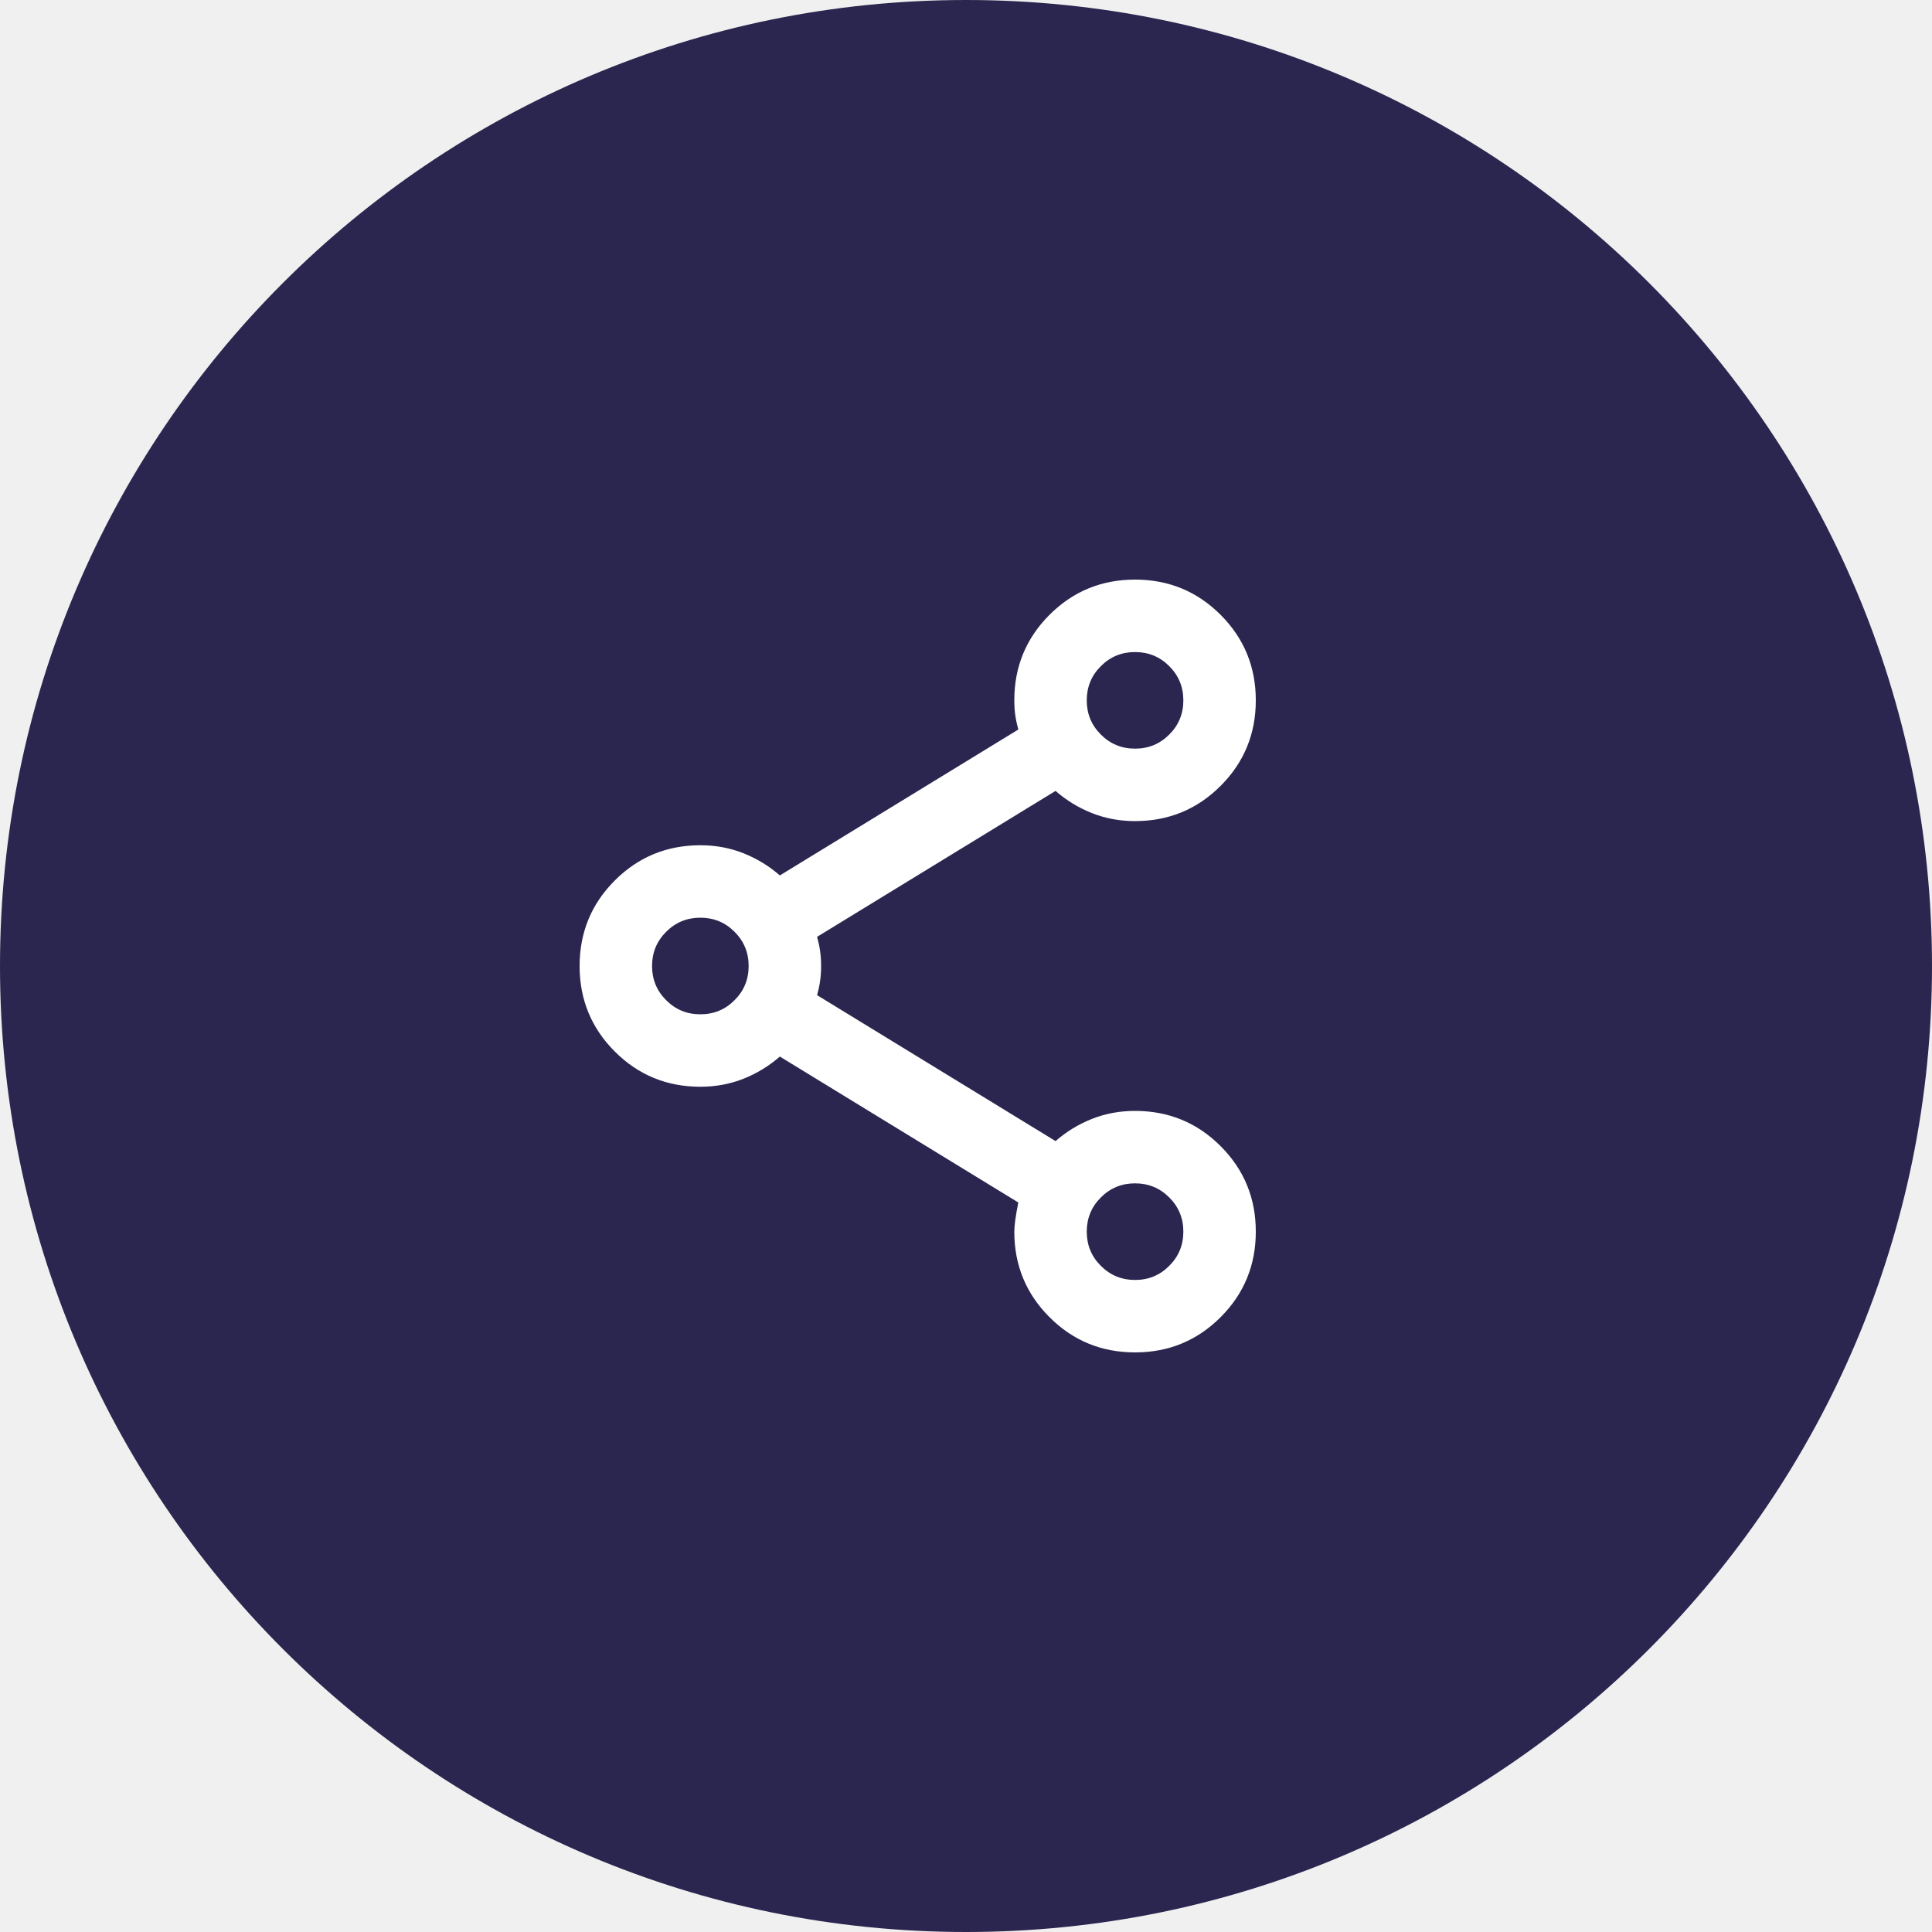
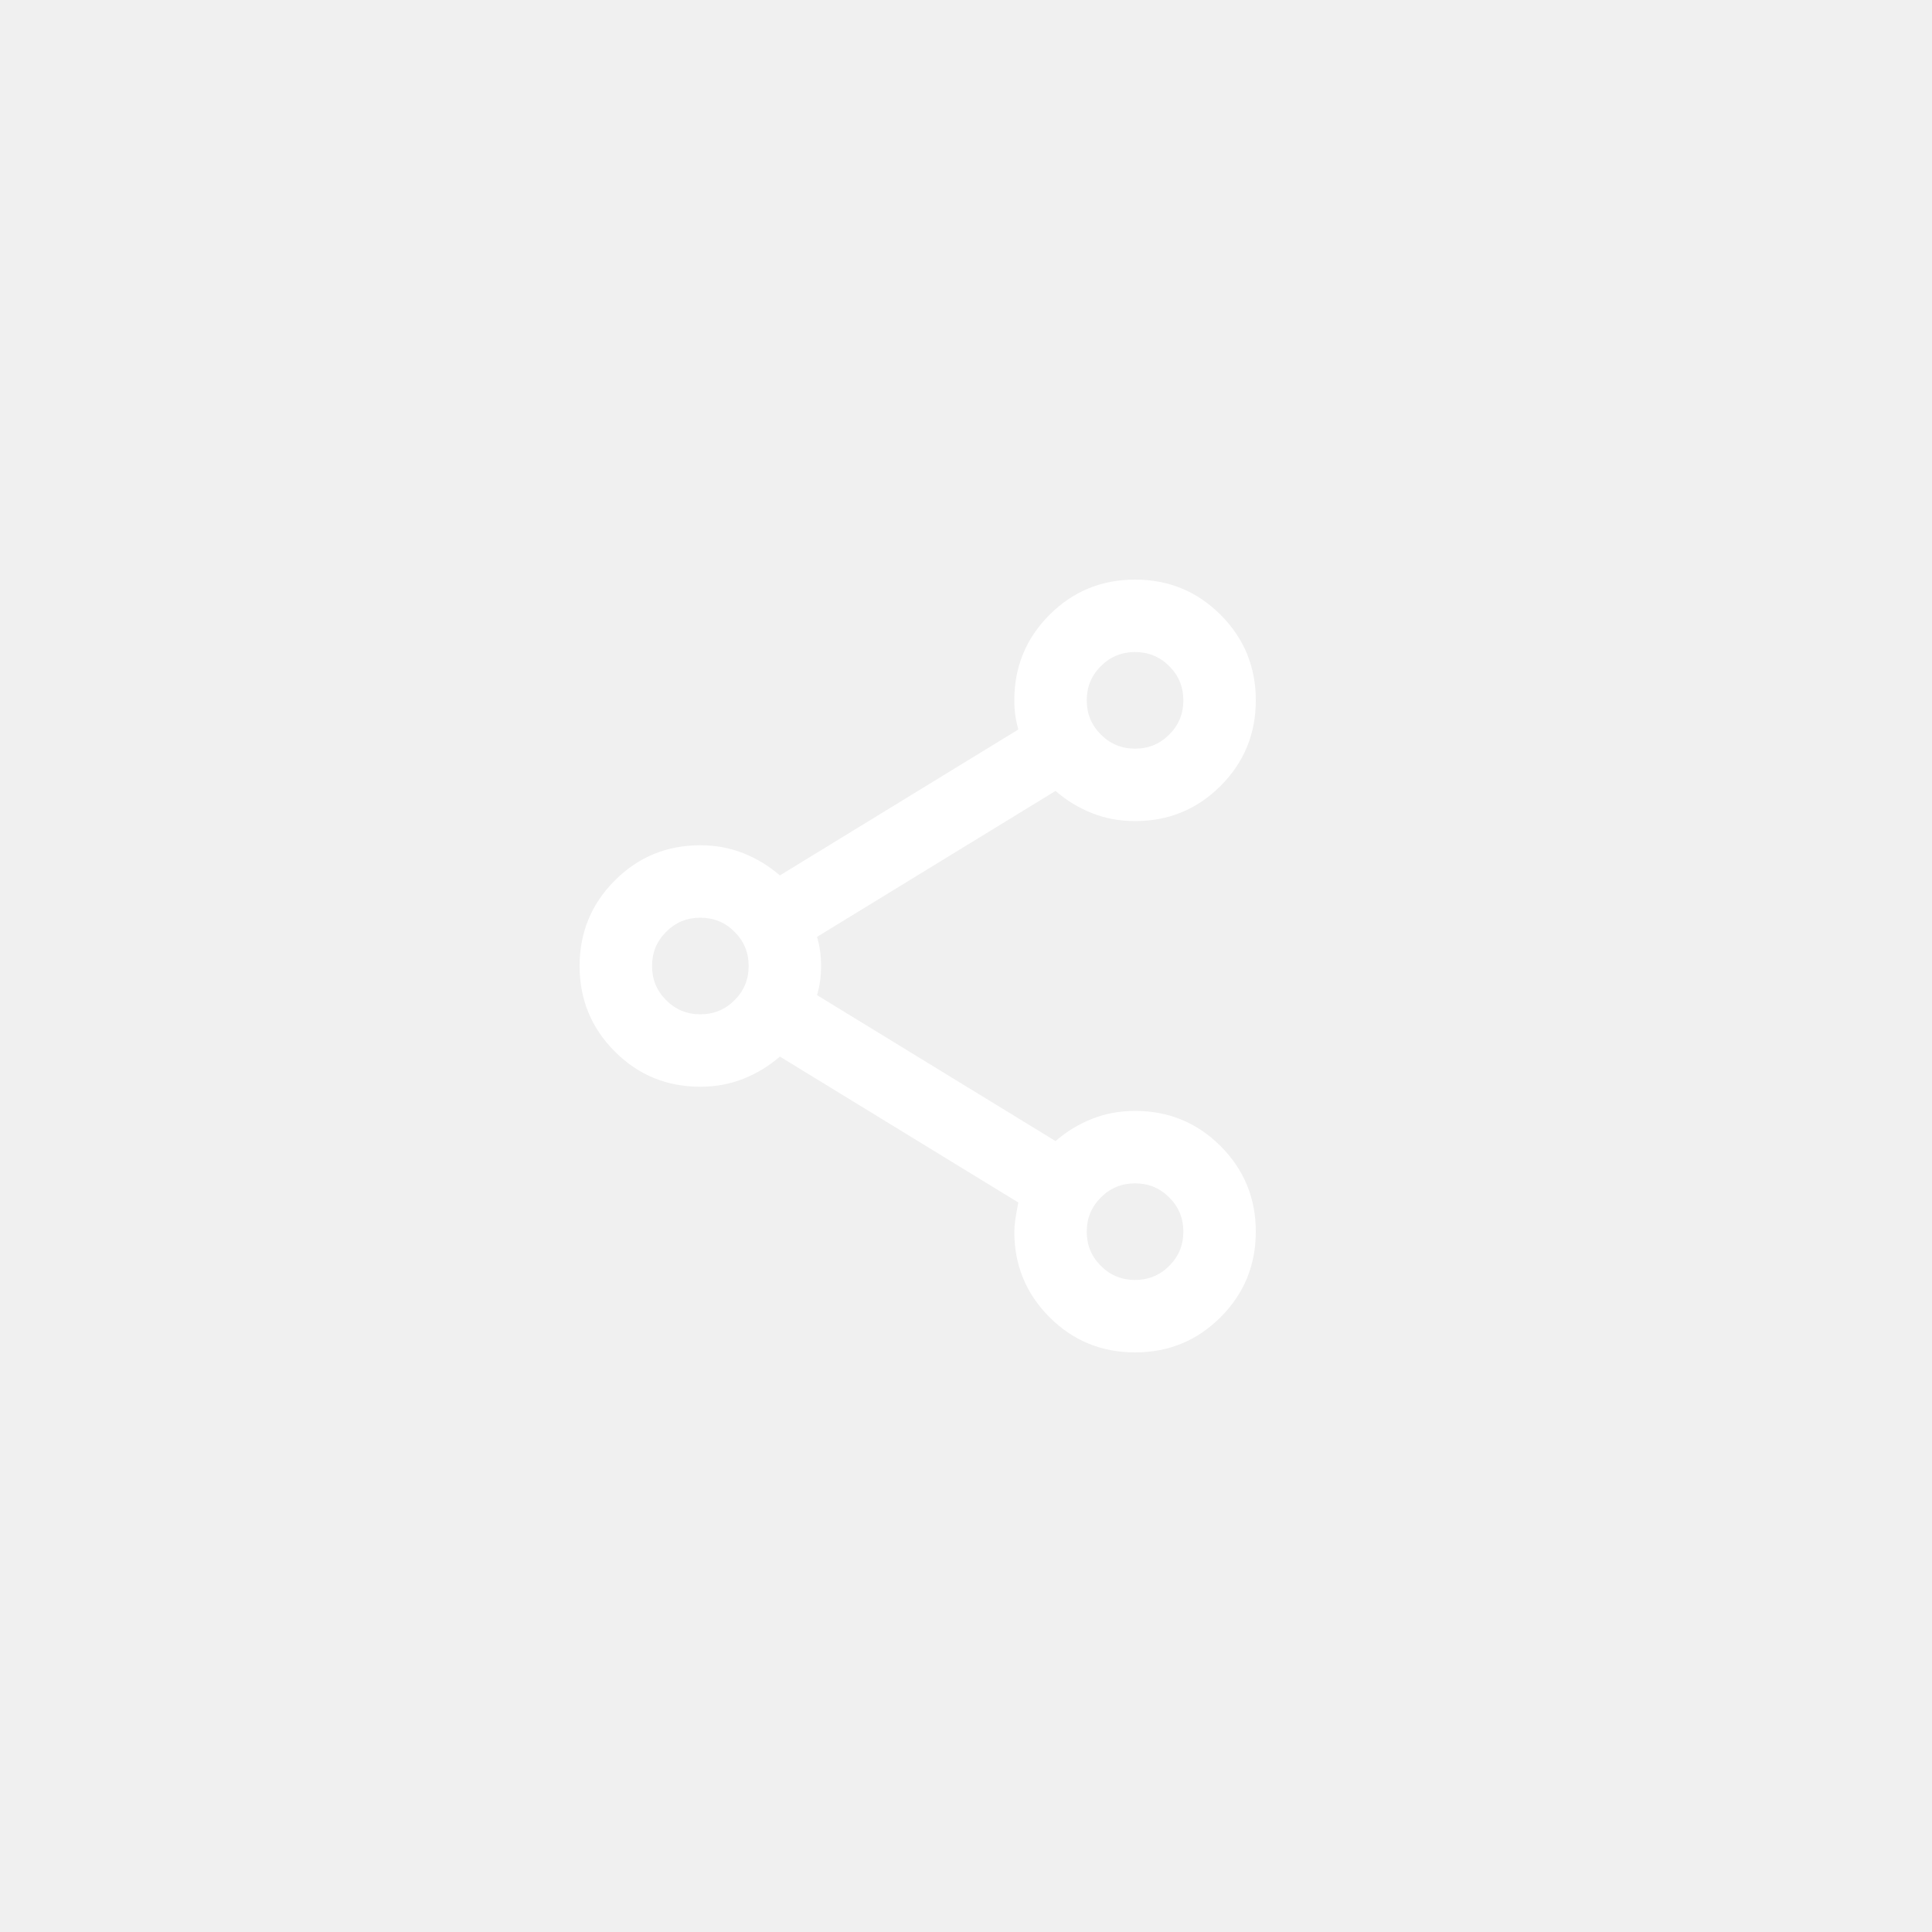
<svg xmlns="http://www.w3.org/2000/svg" width="40" height="40" viewBox="0 0 40 40" fill="none">
-   <path d="M0 20C0 8.954 8.954 0 20 0C31.046 0 40 8.954 40 20C40 31.046 31.046 40 20 40C8.954 40 0 31.046 0 20Z" fill="#2A264F" />
  <path d="M23.5 28C22.806 28 22.215 27.757 21.729 27.271C21.243 26.785 21 26.194 21 25.5C21 25.375 21.028 25.174 21.083 24.896L16.146 21.875C15.924 22.069 15.674 22.222 15.396 22.333C15.118 22.444 14.819 22.5 14.5 22.5C13.806 22.5 13.215 22.257 12.729 21.771C12.243 21.285 12 20.694 12 20C12 19.306 12.243 18.715 12.729 18.229C13.215 17.743 13.806 17.5 14.5 17.5C14.819 17.5 15.118 17.556 15.396 17.667C15.674 17.778 15.924 17.931 16.146 18.125L21.083 15.104C21.056 15.007 21.035 14.91 21.021 14.812C21.007 14.715 21 14.611 21 14.5C21 13.806 21.243 13.215 21.729 12.729C22.215 12.243 22.806 12 23.5 12C24.194 12 24.785 12.243 25.271 12.729C25.757 13.215 26 13.806 26 14.5C26 15.194 25.757 15.785 25.271 16.271C24.785 16.757 24.194 17 23.5 17C23.181 17 22.882 16.944 22.604 16.833C22.326 16.722 22.076 16.569 21.854 16.375L16.917 19.396C16.944 19.493 16.965 19.59 16.979 19.688C16.993 19.785 17 19.889 17 20C17 20.111 16.993 20.215 16.979 20.312C16.965 20.41 16.944 20.507 16.917 20.604L21.854 23.625C22.076 23.431 22.326 23.278 22.604 23.167C22.882 23.056 23.181 23 23.5 23C24.194 23 24.785 23.243 25.271 23.729C25.757 24.215 26 24.806 26 25.5C26 26.194 25.757 26.785 25.271 27.271C24.785 27.757 24.194 28 23.5 28ZM23.5 26.5C23.778 26.5 24.014 26.403 24.208 26.208C24.403 26.014 24.5 25.778 24.5 25.5C24.5 25.222 24.403 24.986 24.208 24.792C24.014 24.597 23.778 24.5 23.5 24.5C23.222 24.5 22.986 24.597 22.792 24.792C22.597 24.986 22.5 25.222 22.5 25.5C22.5 25.778 22.597 26.014 22.792 26.208C22.986 26.403 23.222 26.5 23.5 26.5ZM14.5 21C14.778 21 15.014 20.903 15.208 20.708C15.403 20.514 15.5 20.278 15.5 20C15.5 19.722 15.403 19.486 15.208 19.292C15.014 19.097 14.778 19 14.5 19C14.222 19 13.986 19.097 13.792 19.292C13.597 19.486 13.5 19.722 13.5 20C13.5 20.278 13.597 20.514 13.792 20.708C13.986 20.903 14.222 21 14.5 21ZM23.5 15.5C23.778 15.5 24.014 15.403 24.208 15.208C24.403 15.014 24.5 14.778 24.5 14.5C24.5 14.222 24.403 13.986 24.208 13.792C24.014 13.597 23.778 13.5 23.5 13.5C23.222 13.5 22.986 13.597 22.792 13.792C22.597 13.986 22.5 14.222 22.5 14.5C22.5 14.778 22.597 15.014 22.792 15.208C22.986 15.403 23.222 15.5 23.5 15.5Z" fill="white" />
</svg>
